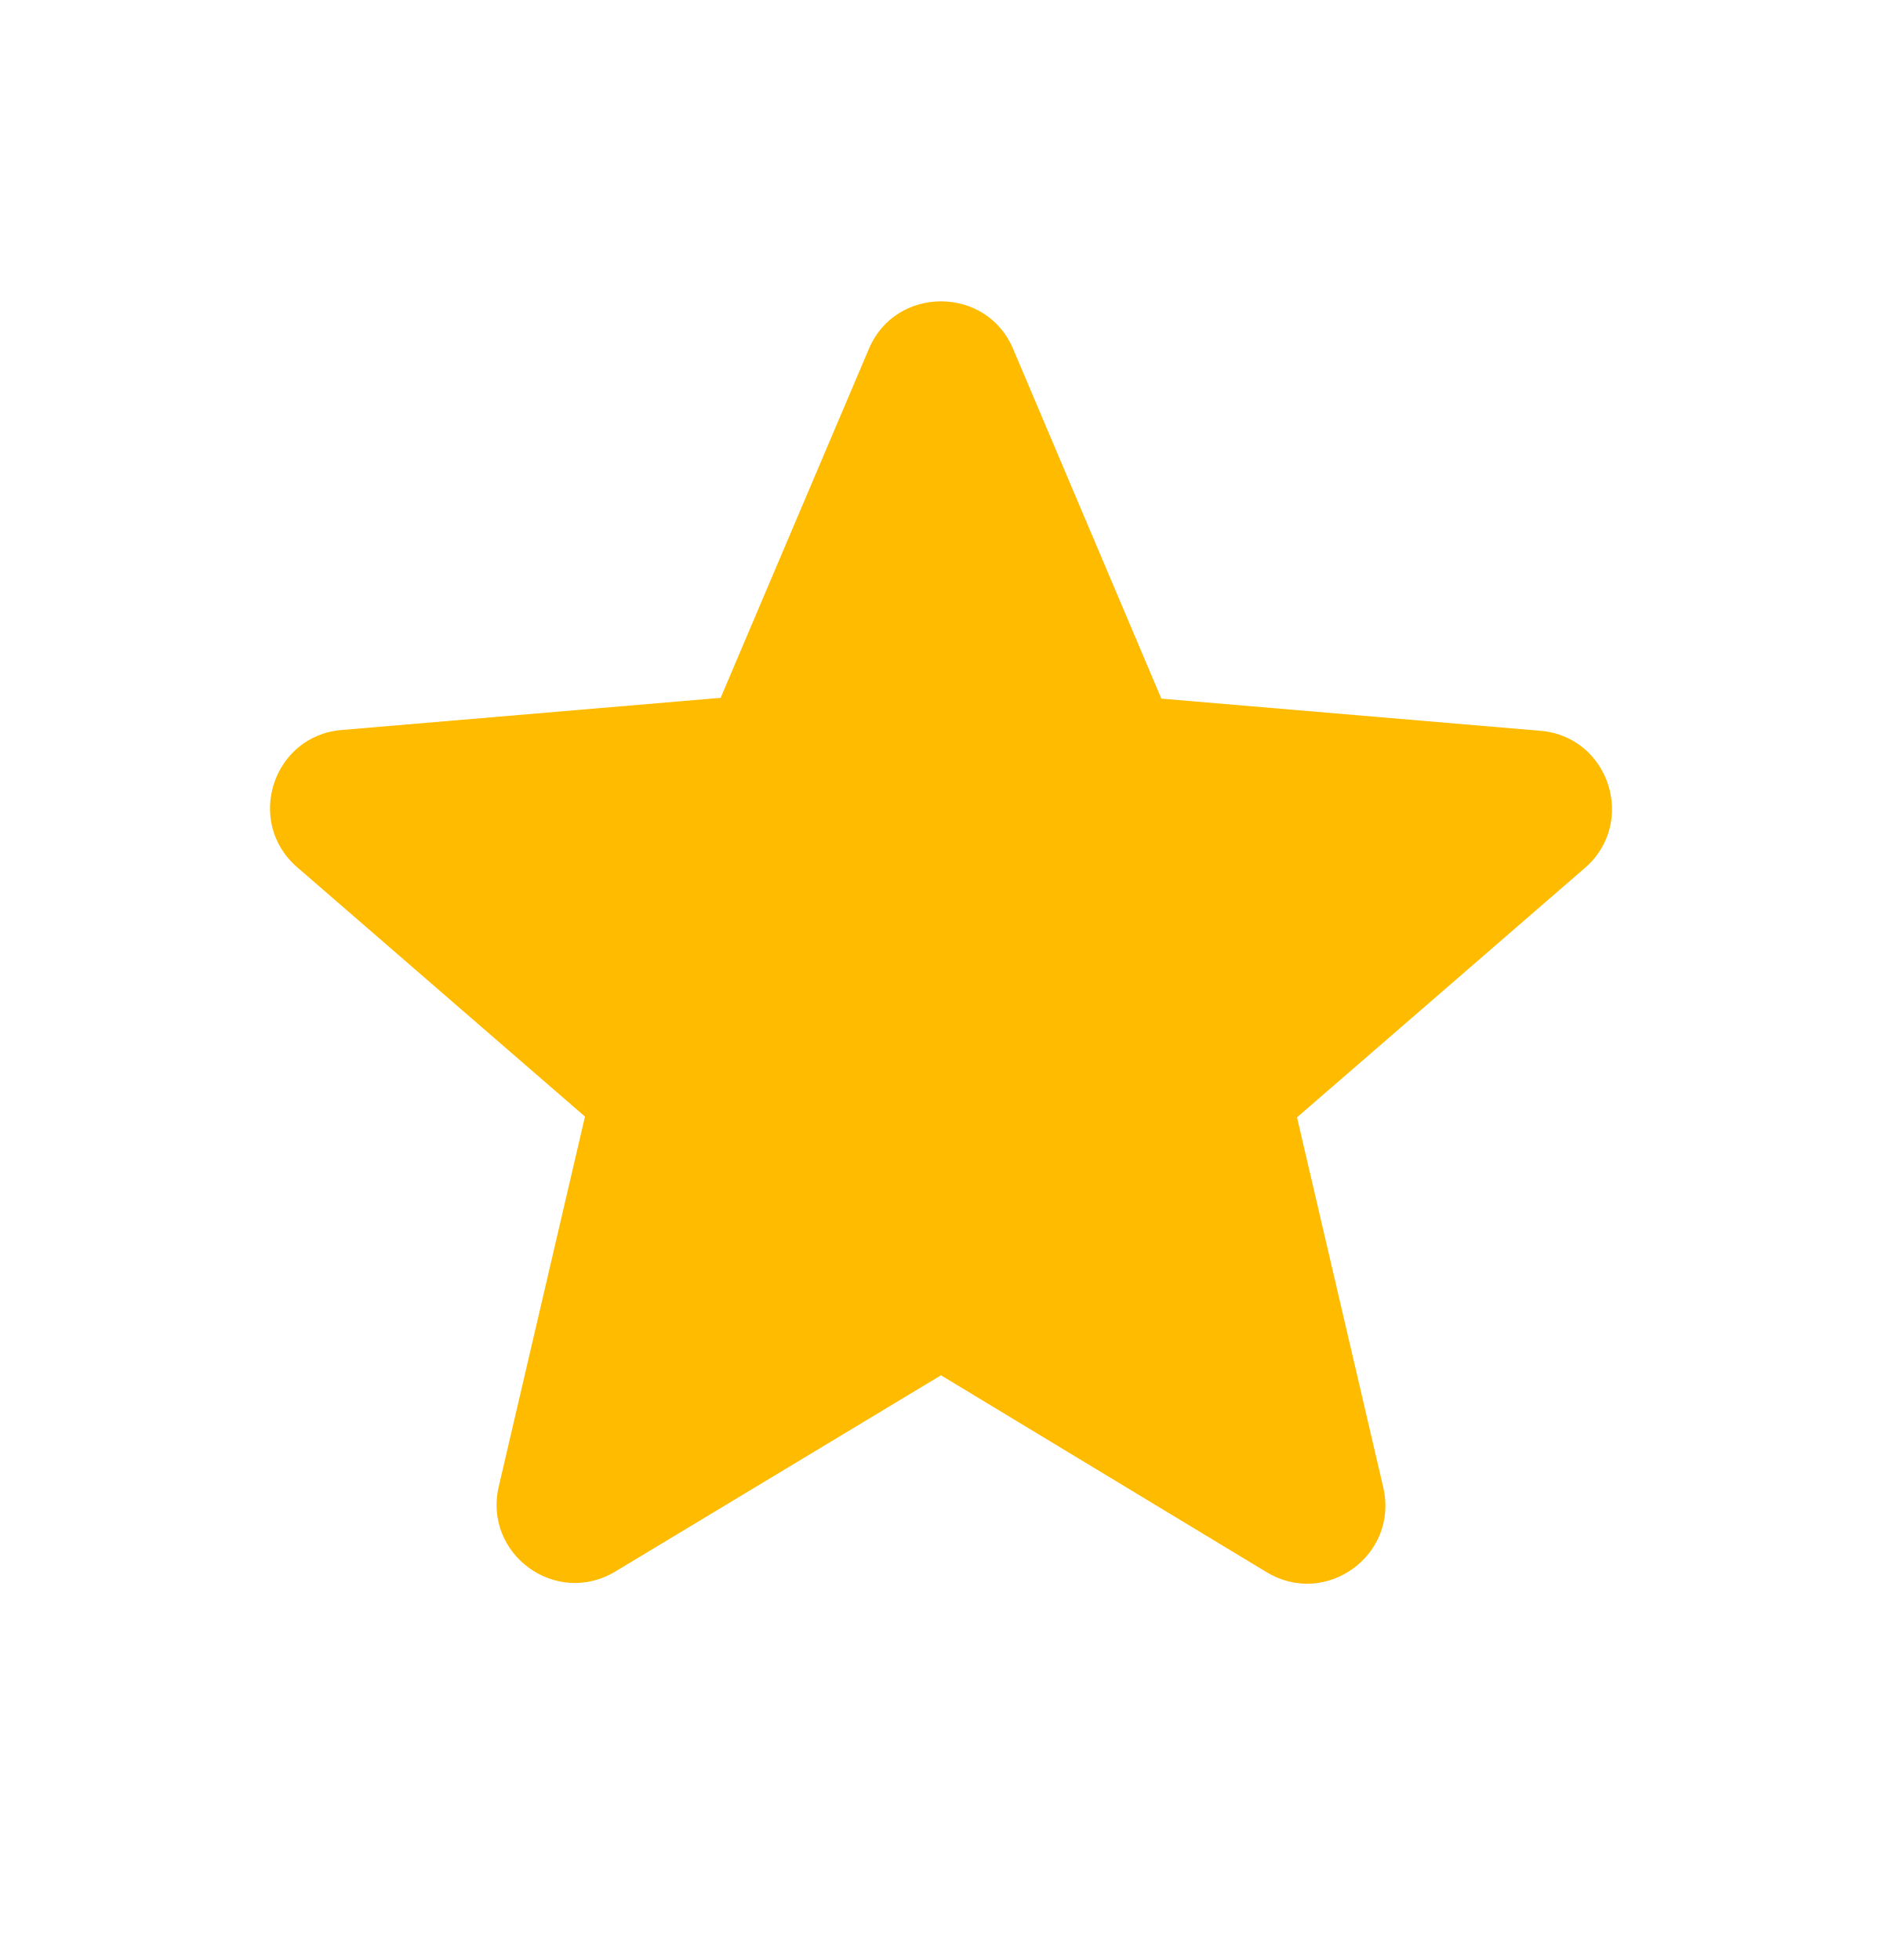
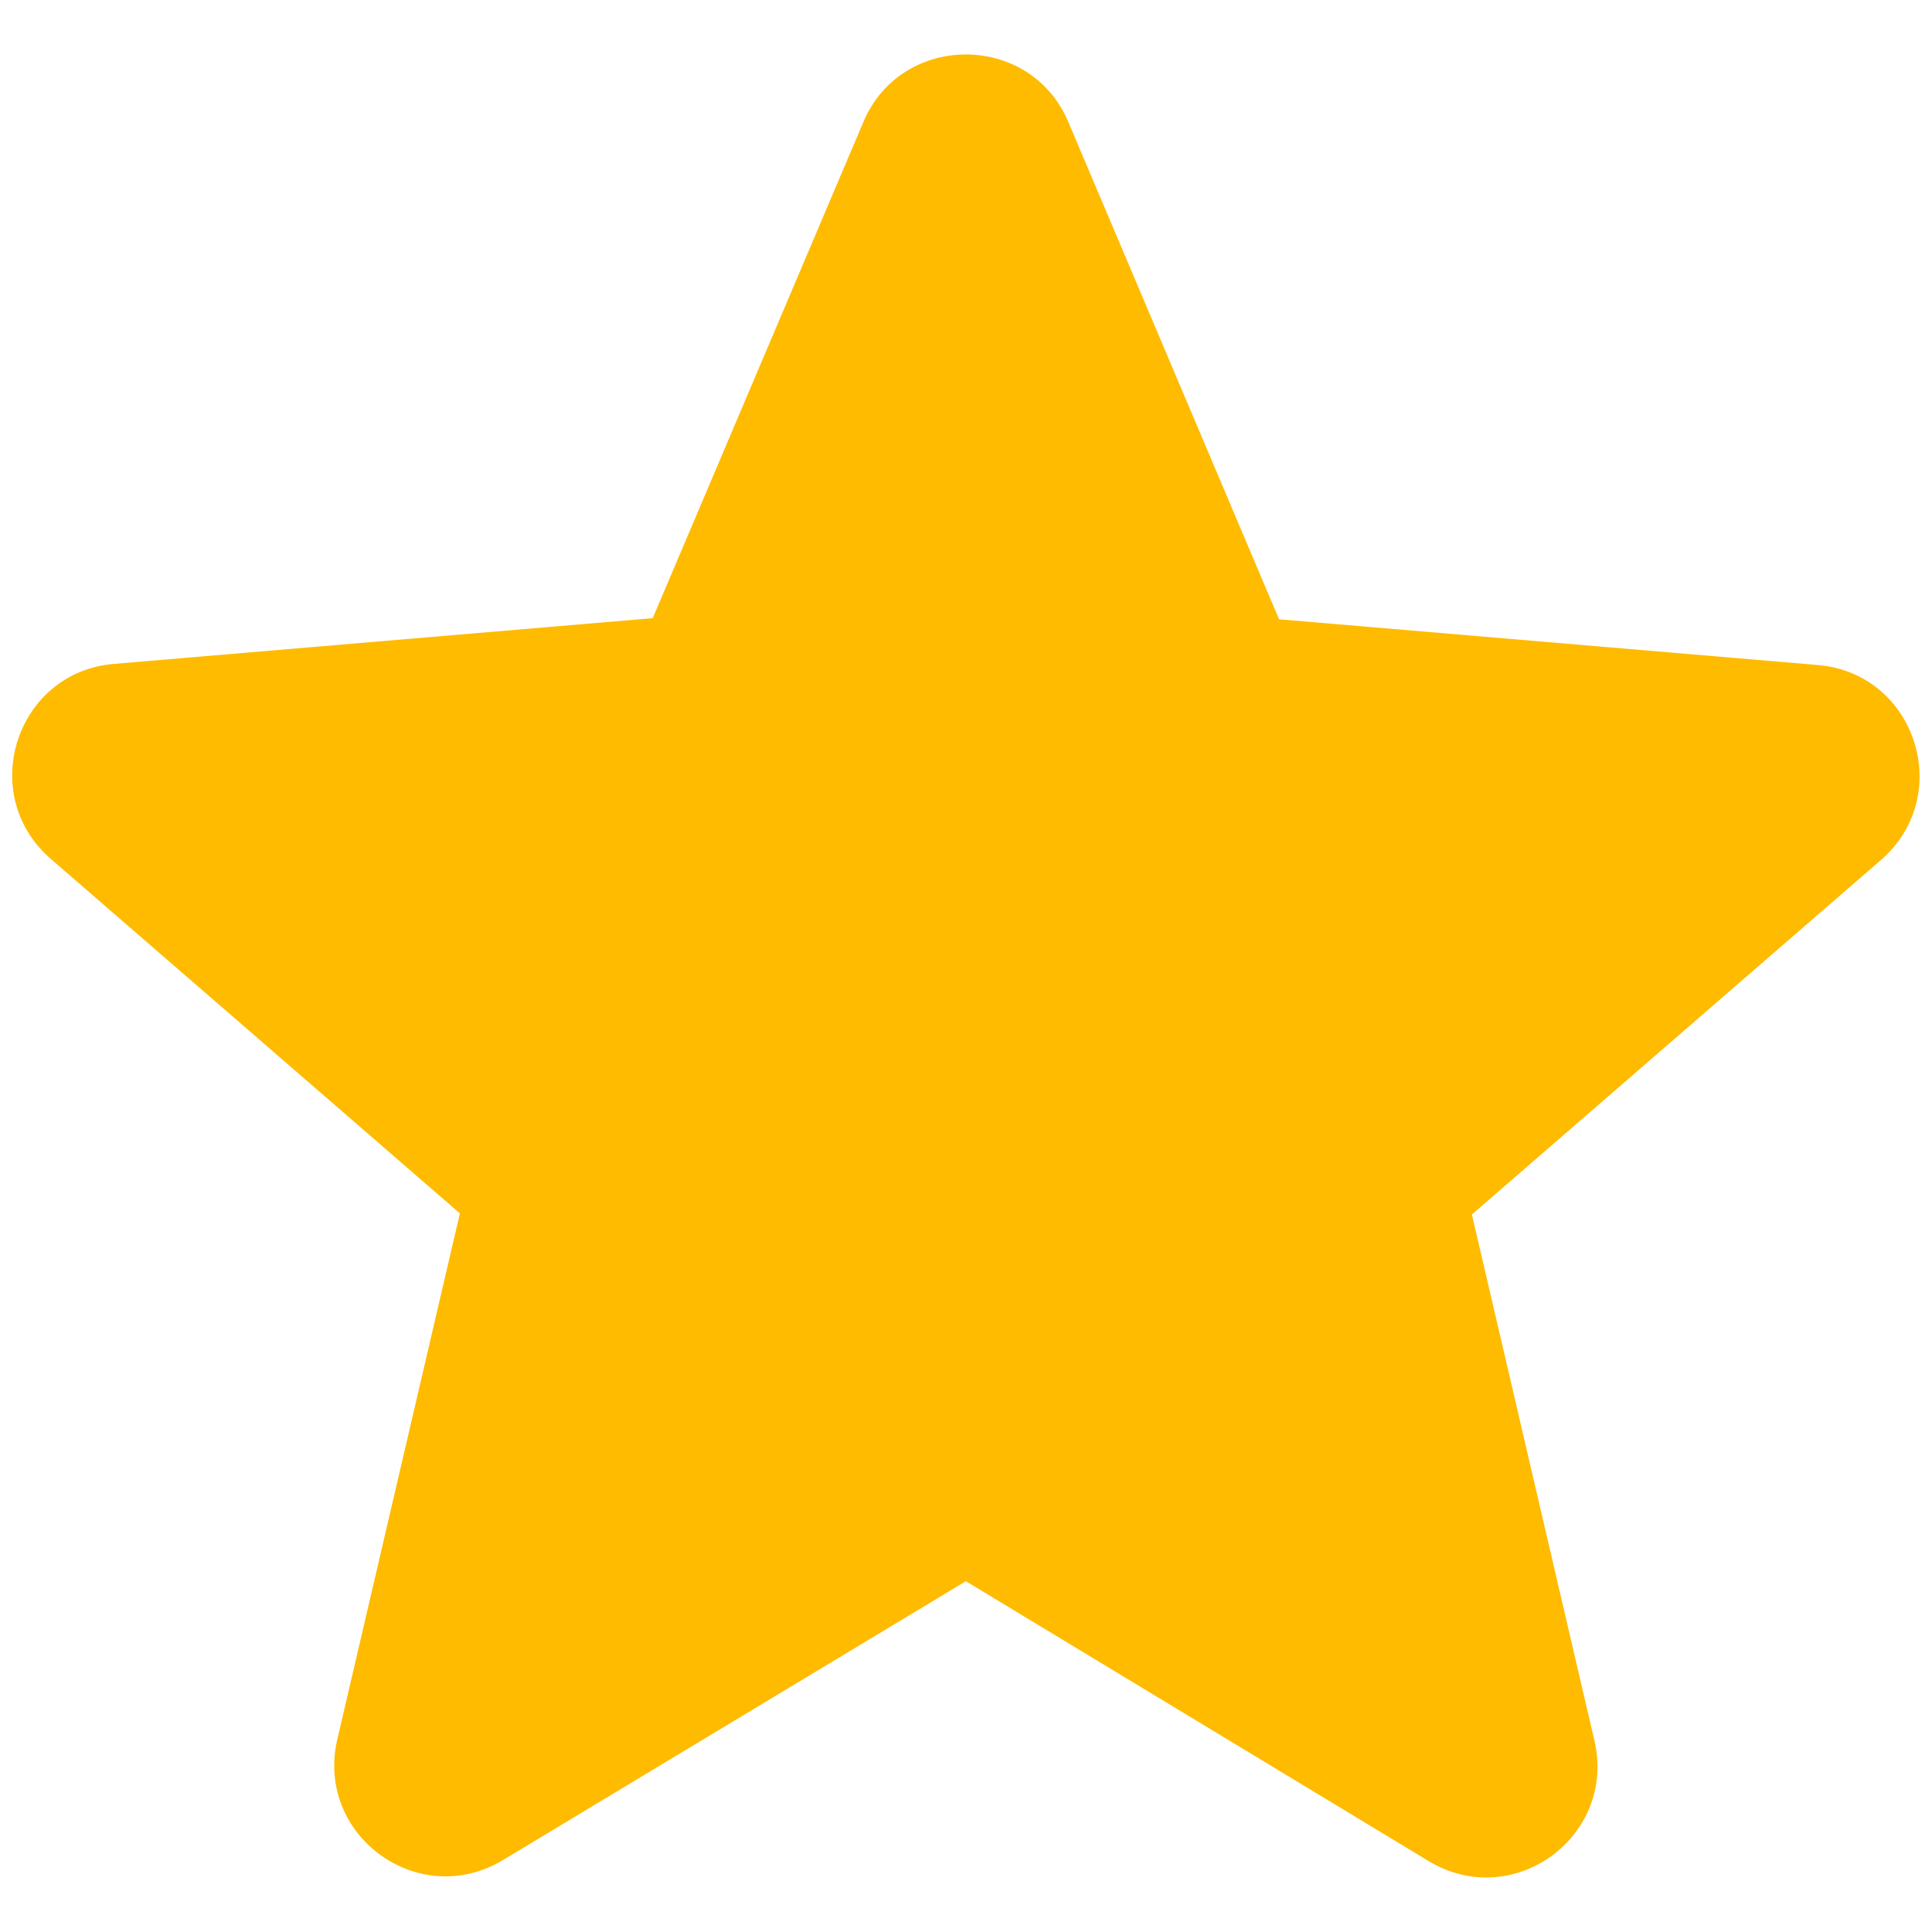
- <svg xmlns="http://www.w3.org/2000/svg" width="24" height="25" viewBox="0 0 24 25" fill="none">
-   <path d="M12 17.542L16.15 20.052C16.91 20.513 17.84 19.832 17.64 18.972L16.54 14.252L20.21 11.072C20.88 10.492 20.52 9.391 19.64 9.321L14.81 8.911L12.92 4.451C12.58 3.641 11.42 3.641 11.08 4.451L9.19 8.901L4.36 9.311C3.48 9.381 3.12 10.482 3.79 11.062L7.46 14.242L6.36 18.962C6.16 19.823 7.09 20.503 7.85 20.043L12 17.542V17.542Z" fill="#FFBB00" />
+ <svg xmlns="http://www.w3.org/2000/svg" width="26" height="26" viewBox="0 0 26 26" fill="none">
+   <path d="M12.998 21.279L19.223 25.044C20.363 25.734 21.757 24.714 21.457 23.424L19.808 16.344L25.312 11.574C26.317 10.704 25.777 9.054 24.457 8.949L17.213 8.334L14.378 1.644C13.868 0.429 12.128 0.429 11.618 1.644L8.784 8.319L1.539 8.934C0.219 9.039 -0.32 10.689 0.684 11.559L6.189 16.329L4.539 23.409C4.239 24.699 5.634 25.719 6.774 25.029L12.998 21.279V21.279Z" fill="#FFBB00" />
</svg>
